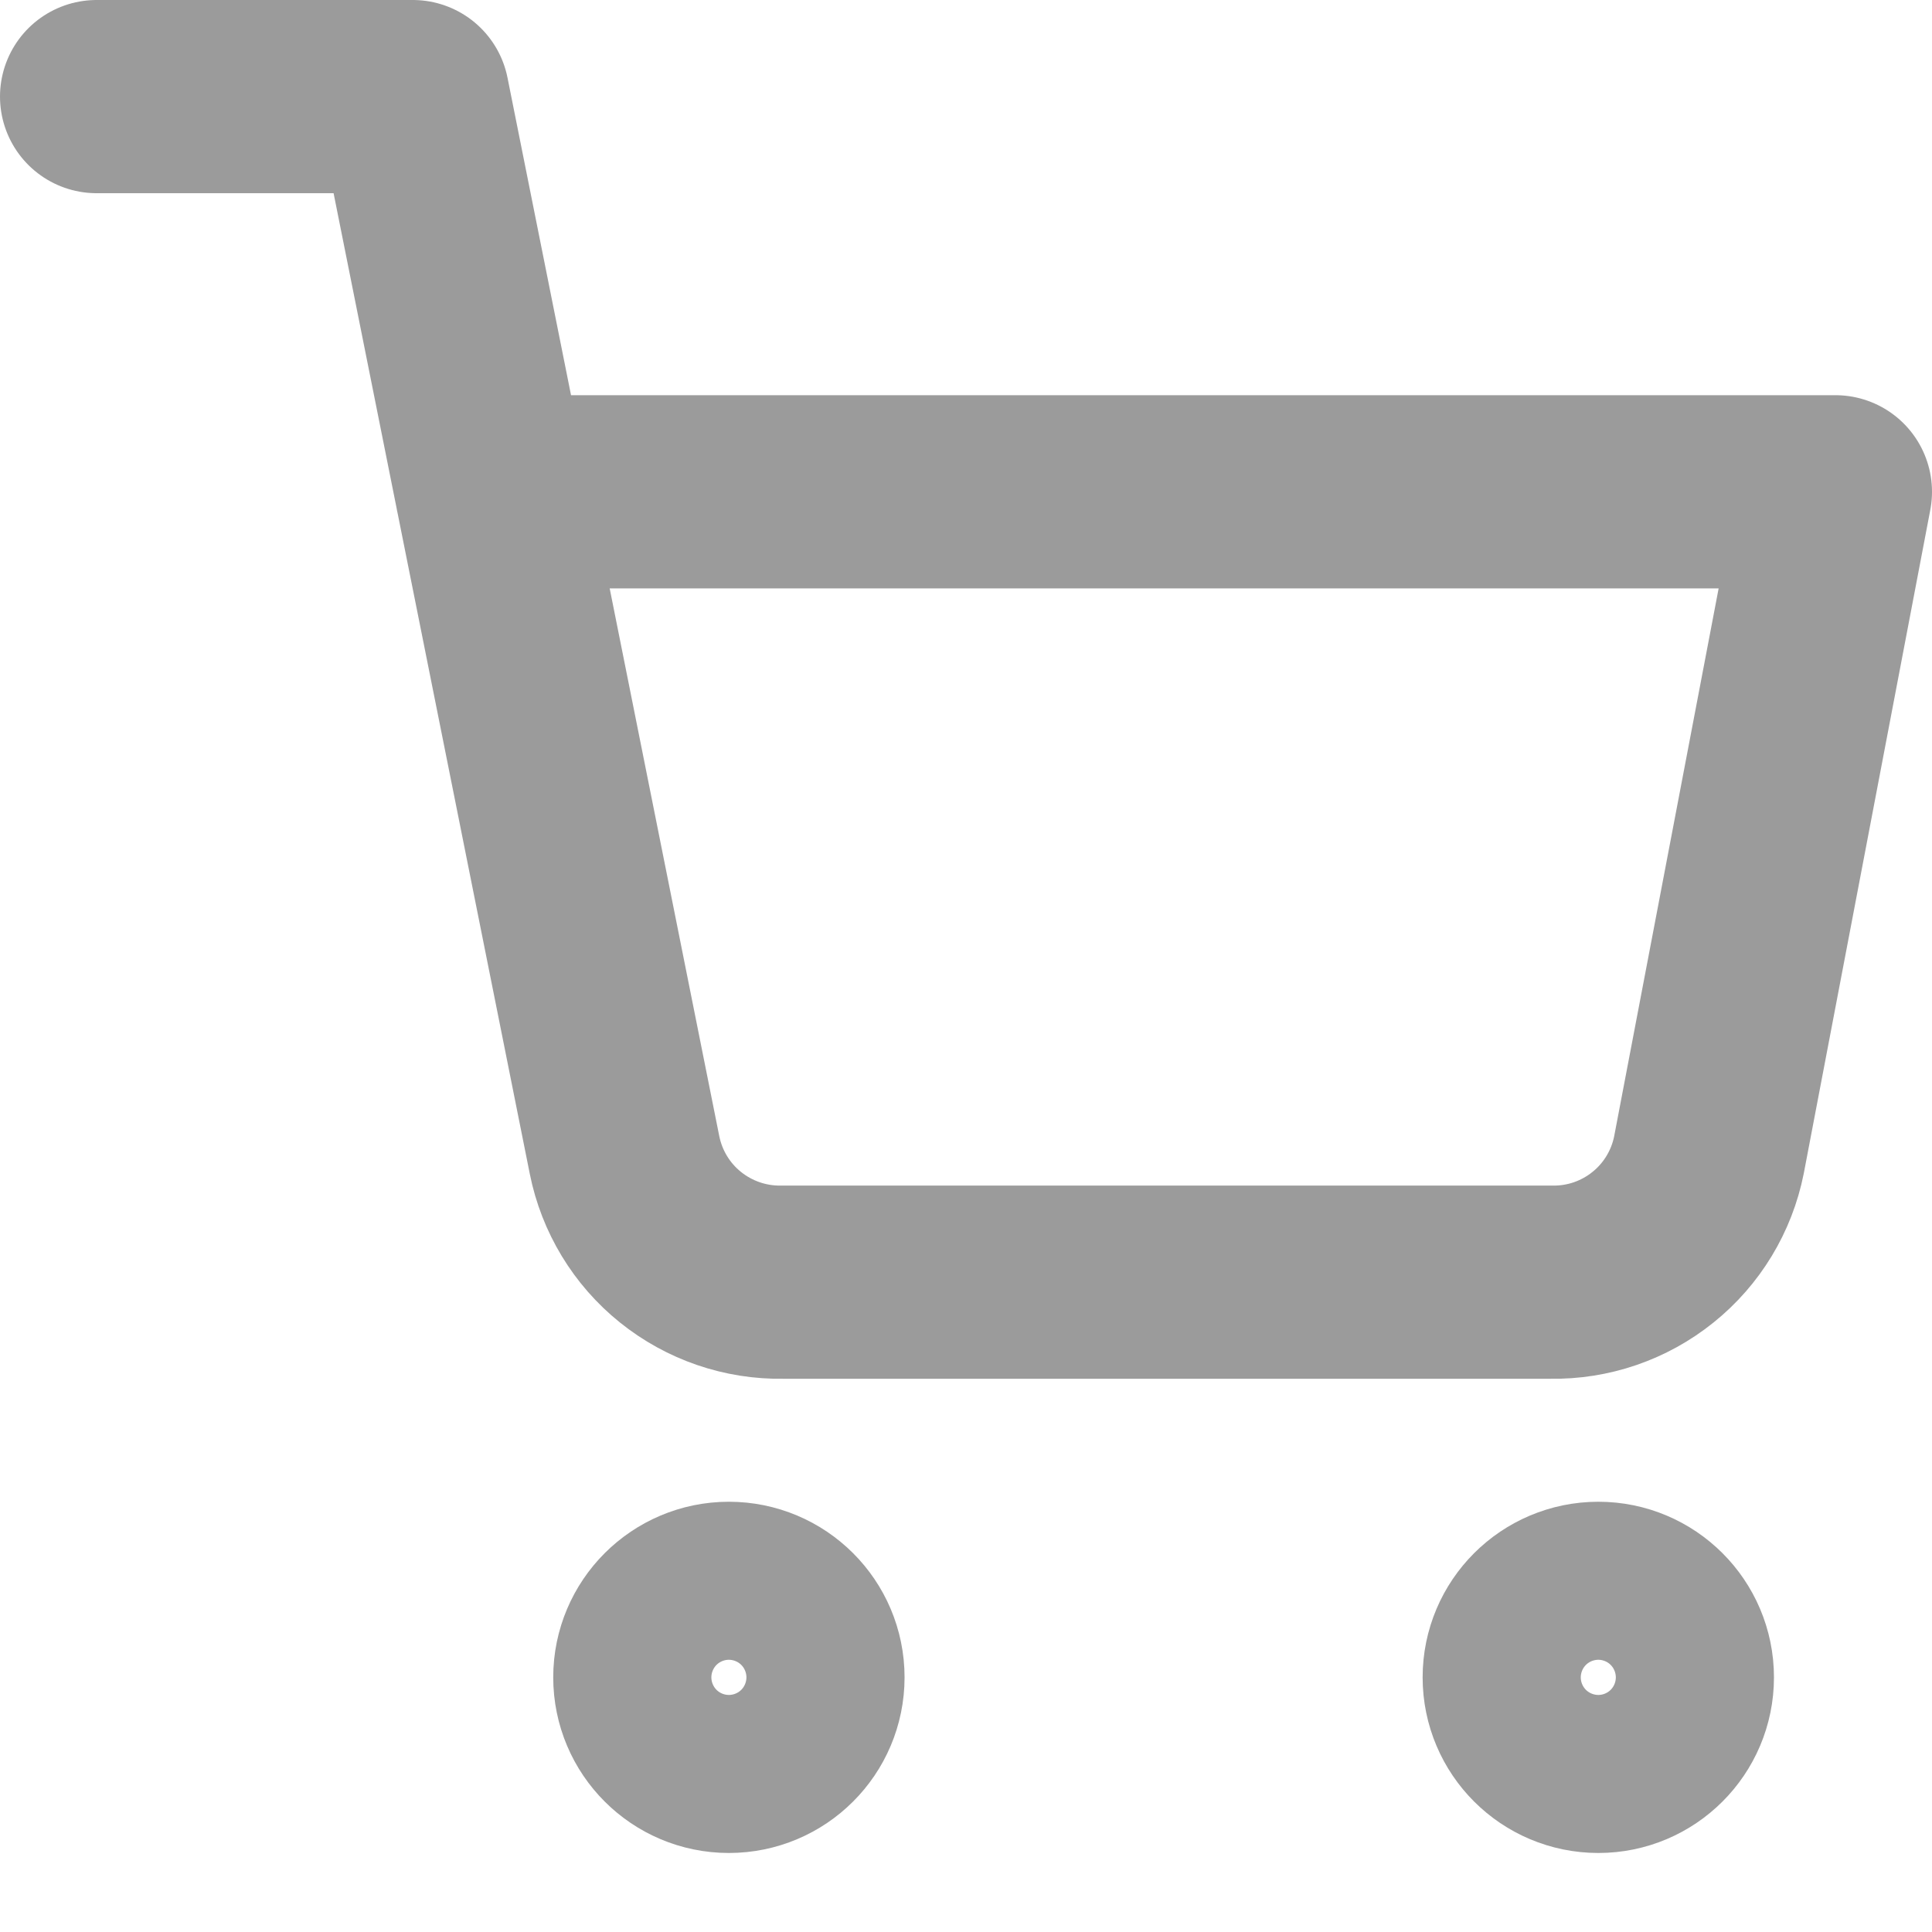
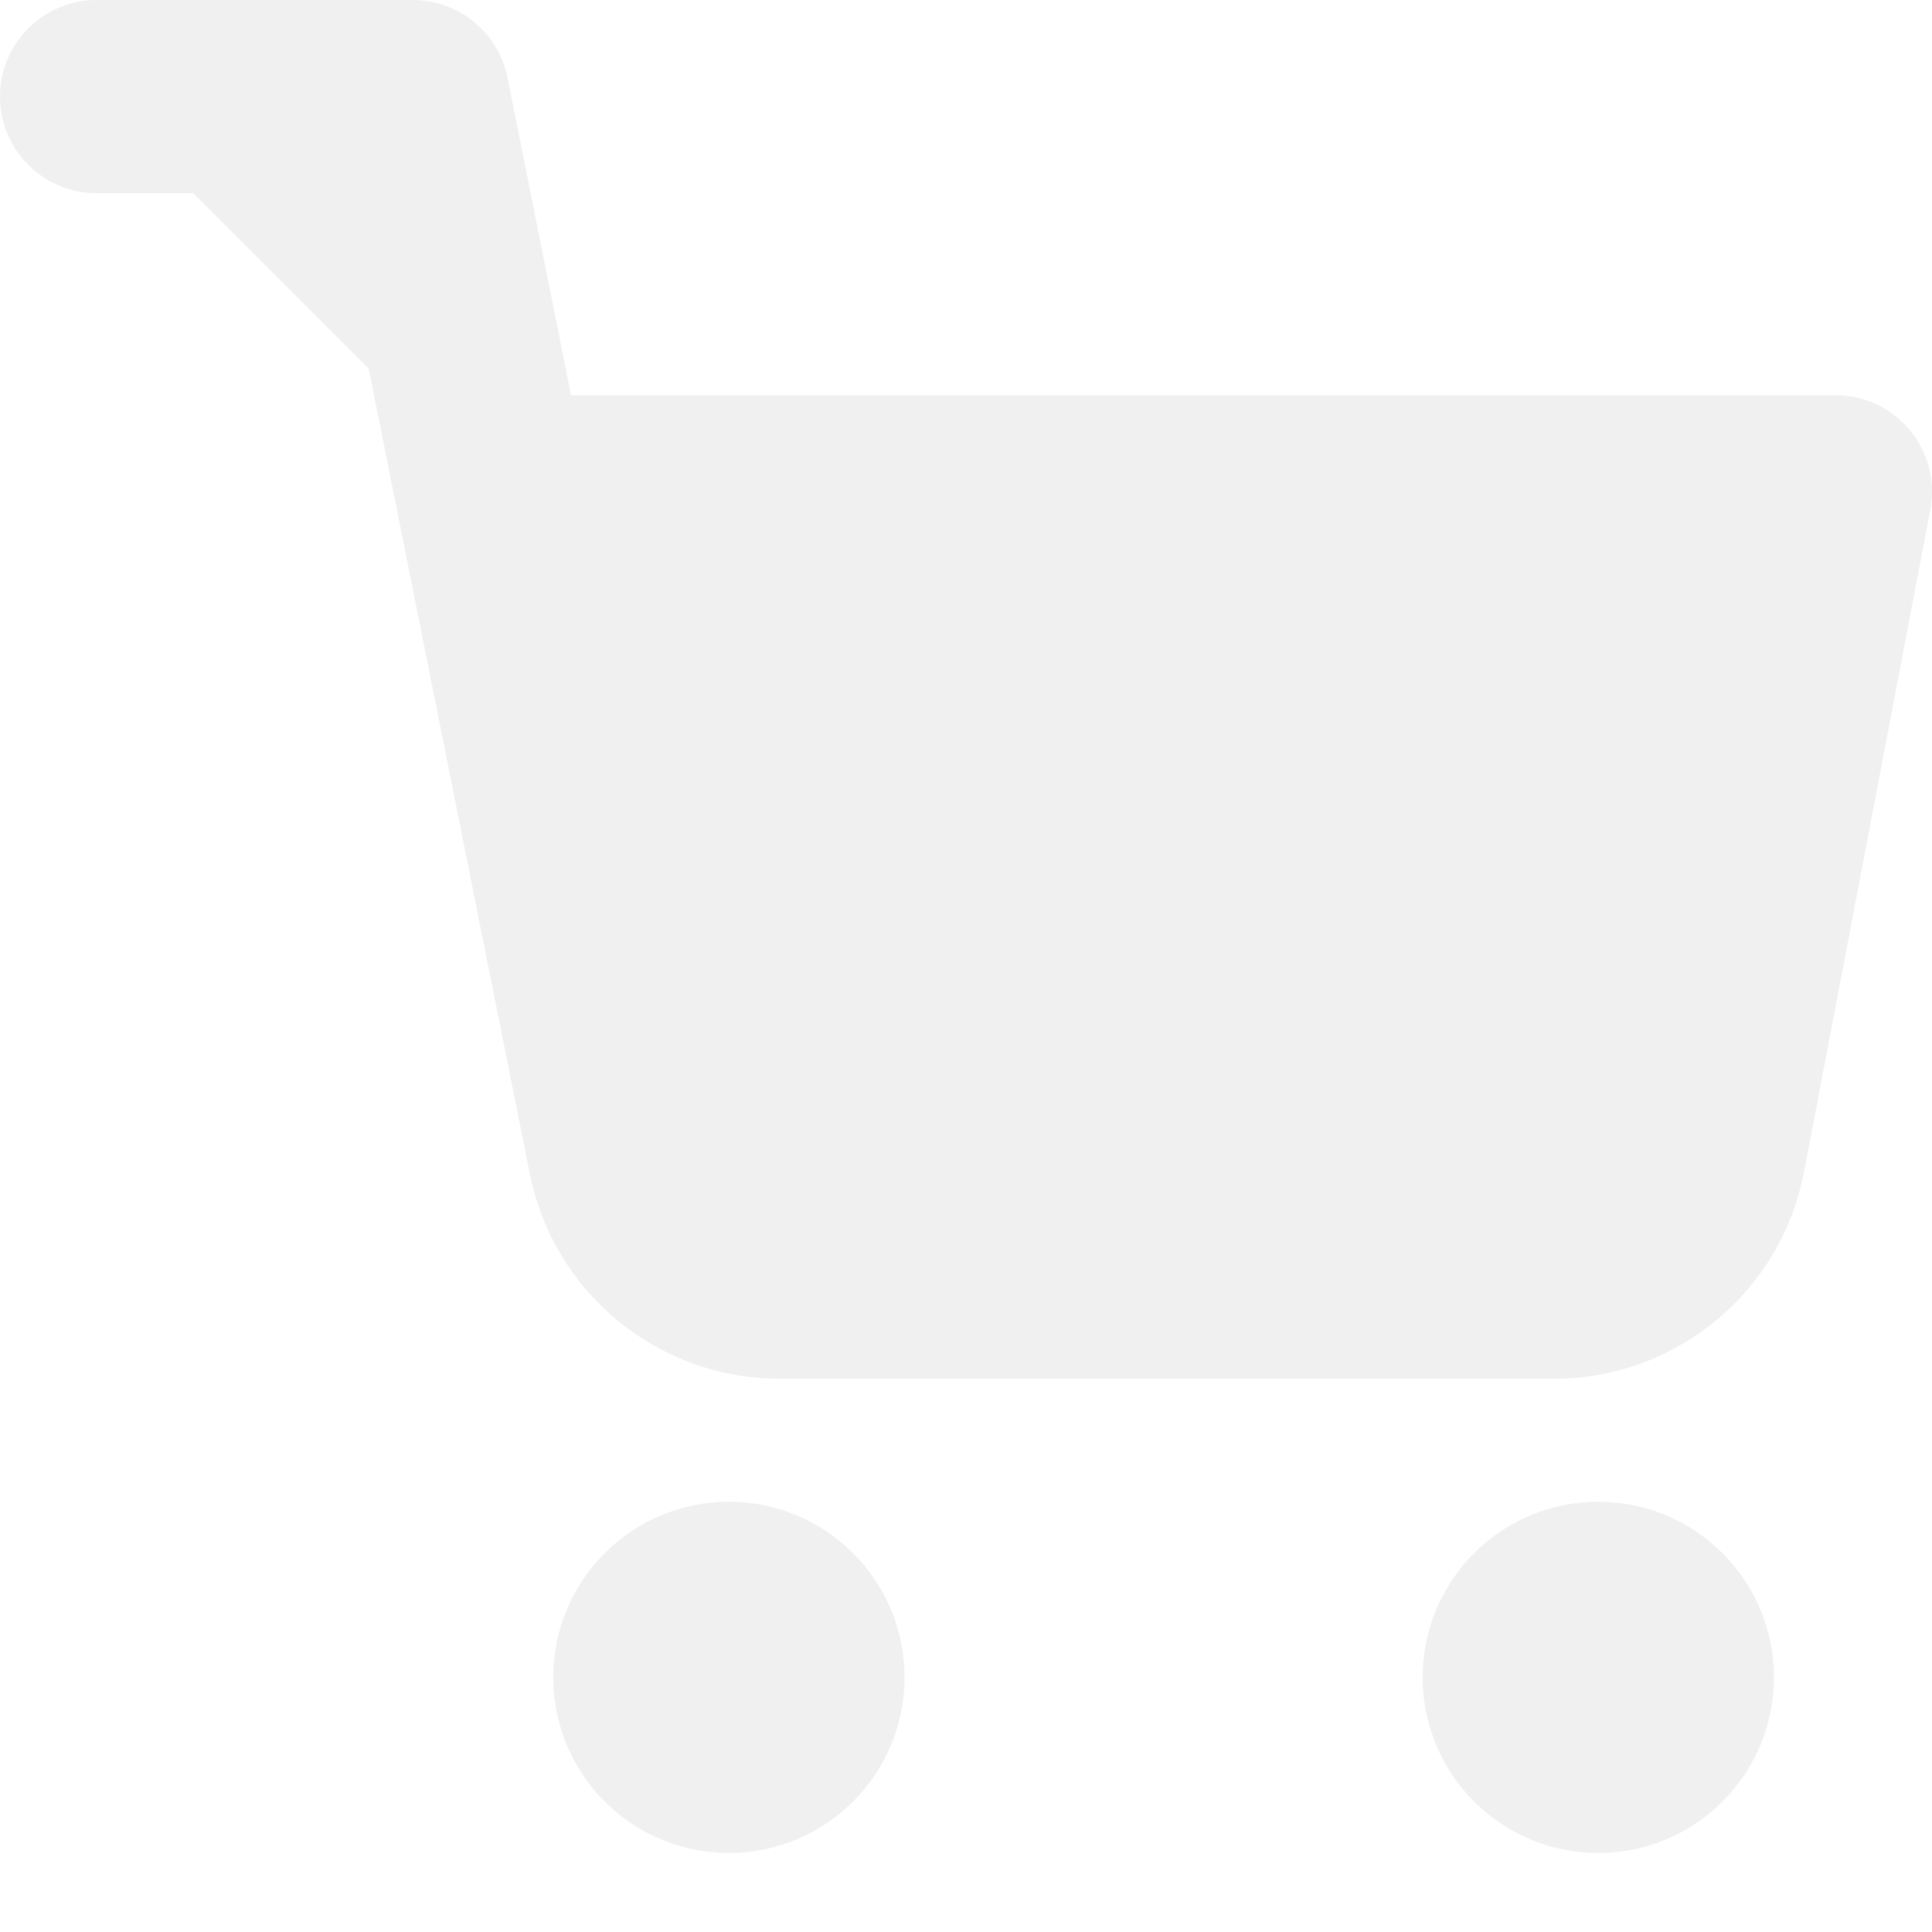
- <svg xmlns="http://www.w3.org/2000/svg" width="20" height="20" viewBox="0 0 20 20" fill="none">
-   <path d="M7.545 18.182C7.997 18.182 8.364 17.816 8.364 17.364C8.364 16.912 7.997 16.546 7.545 16.546C7.094 16.546 6.727 16.912 6.727 17.364C6.727 17.816 7.094 18.182 7.545 18.182Z" stroke="#9B9B9B" stroke-width="2" stroke-linecap="round" stroke-linejoin="round" />
-   <path d="M16.546 18.182C16.997 18.182 17.364 17.816 17.364 17.364C17.364 16.912 16.997 16.546 16.546 16.546C16.094 16.546 15.727 16.912 15.727 17.364C15.727 17.816 16.094 18.182 16.546 18.182Z" stroke="#9B9B9B" stroke-width="2" stroke-linecap="round" stroke-linejoin="round" />
-   <path d="M1 1H4.273L6.465 11.956C6.54 12.332 6.745 12.671 7.044 12.911C7.344 13.152 7.718 13.28 8.102 13.273H16.055C16.439 13.28 16.813 13.152 17.112 12.911C17.411 12.671 17.616 12.332 17.691 11.956L19 5.091H5.091" stroke="#9B9B9B" stroke-width="2" stroke-linecap="round" stroke-linejoin="round" />
+ <svg xmlns="http://www.w3.org/2000/svg" width="20" height="20" viewBox="0 0 20 20" fill="#f0f0f0">
+   <path d="M7.545 18.182C7.997 18.182 8.364 17.816 8.364 17.364C8.364 16.912 7.997 16.546 7.545 16.546C7.094 16.546 6.727 16.912 6.727 17.364C6.727 17.816 7.094 18.182 7.545 18.182Z" stroke="#f0f0f0" stroke-width="2" stroke-linecap="round" stroke-linejoin="round" />
+   <path d="M16.546 18.182C16.997 18.182 17.364 17.816 17.364 17.364C17.364 16.912 16.997 16.546 16.546 16.546C16.094 16.546 15.727 16.912 15.727 17.364C15.727 17.816 16.094 18.182 16.546 18.182Z" stroke="#f0f0f0" stroke-width="2" stroke-linecap="round" stroke-linejoin="round" />
+   <path d="M1 1H4.273L6.465 11.956C6.54 12.332 6.745 12.671 7.044 12.911C7.344 13.152 7.718 13.28 8.102 13.273H16.055C16.439 13.28 16.813 13.152 17.112 12.911C17.411 12.671 17.616 12.332 17.691 11.956L19 5.091H5.091" stroke="#f0f0f0" stroke-width="2" stroke-linecap="round" stroke-linejoin="round" />
</svg>
